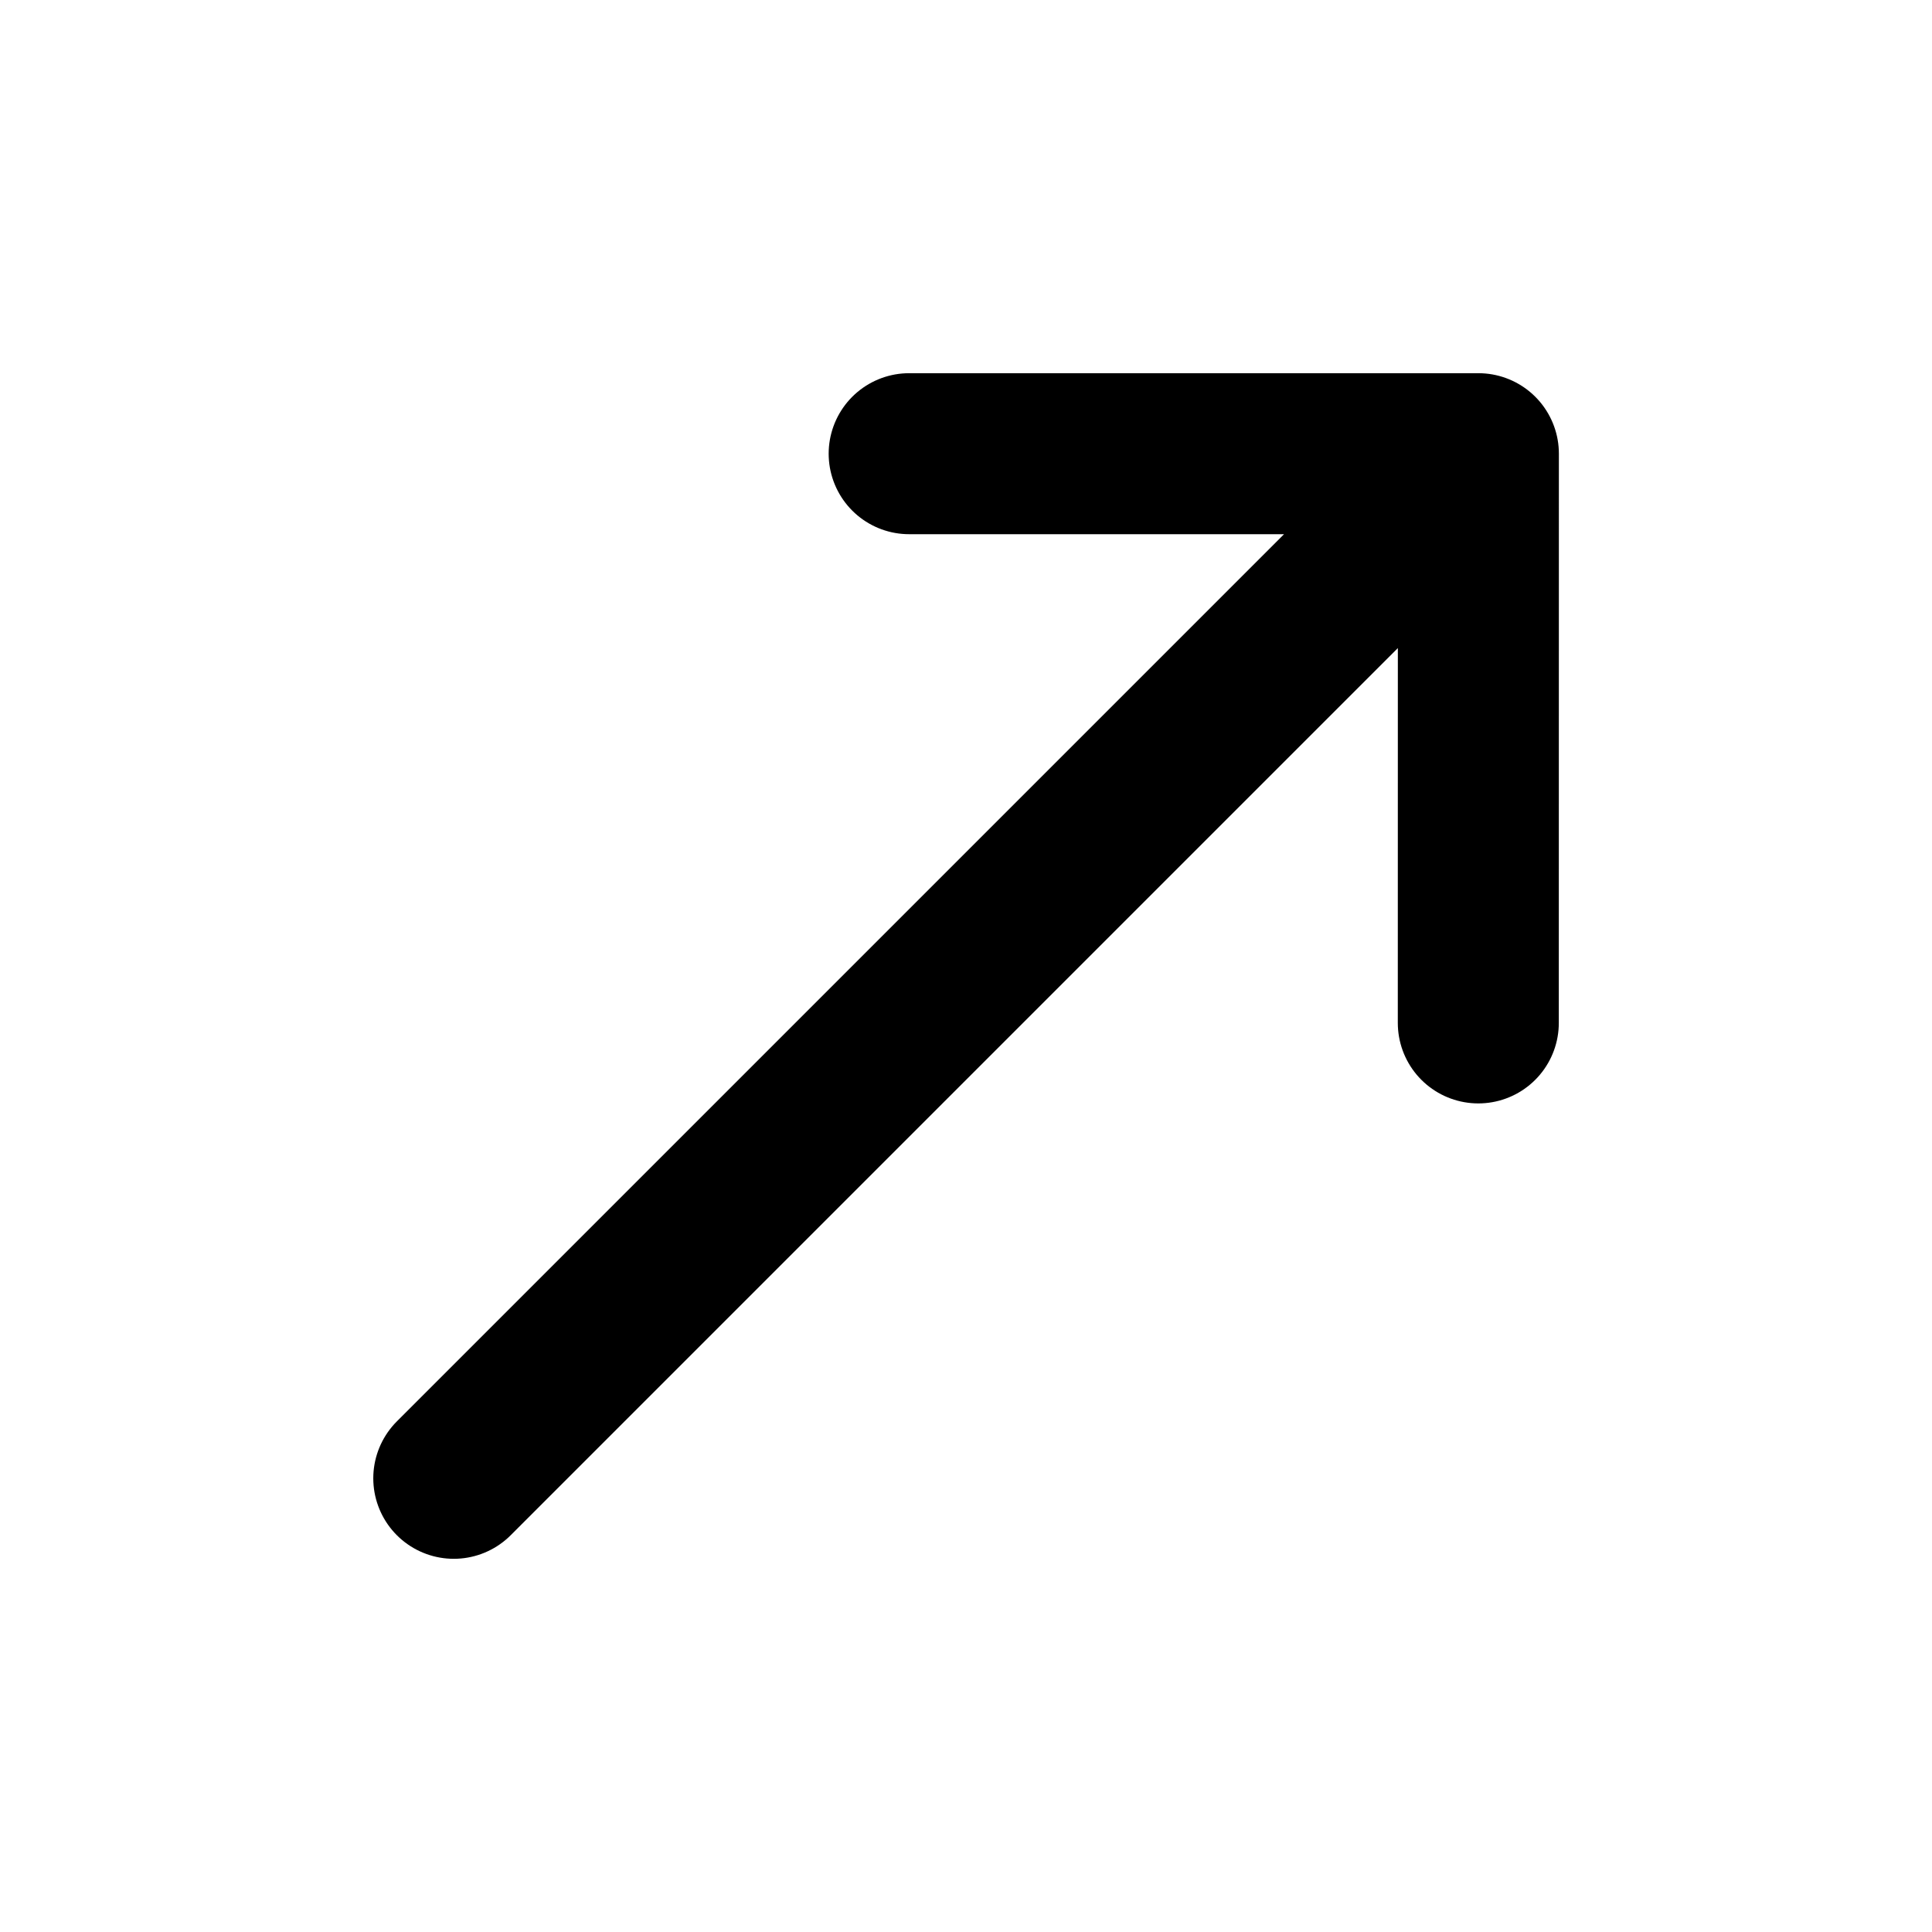
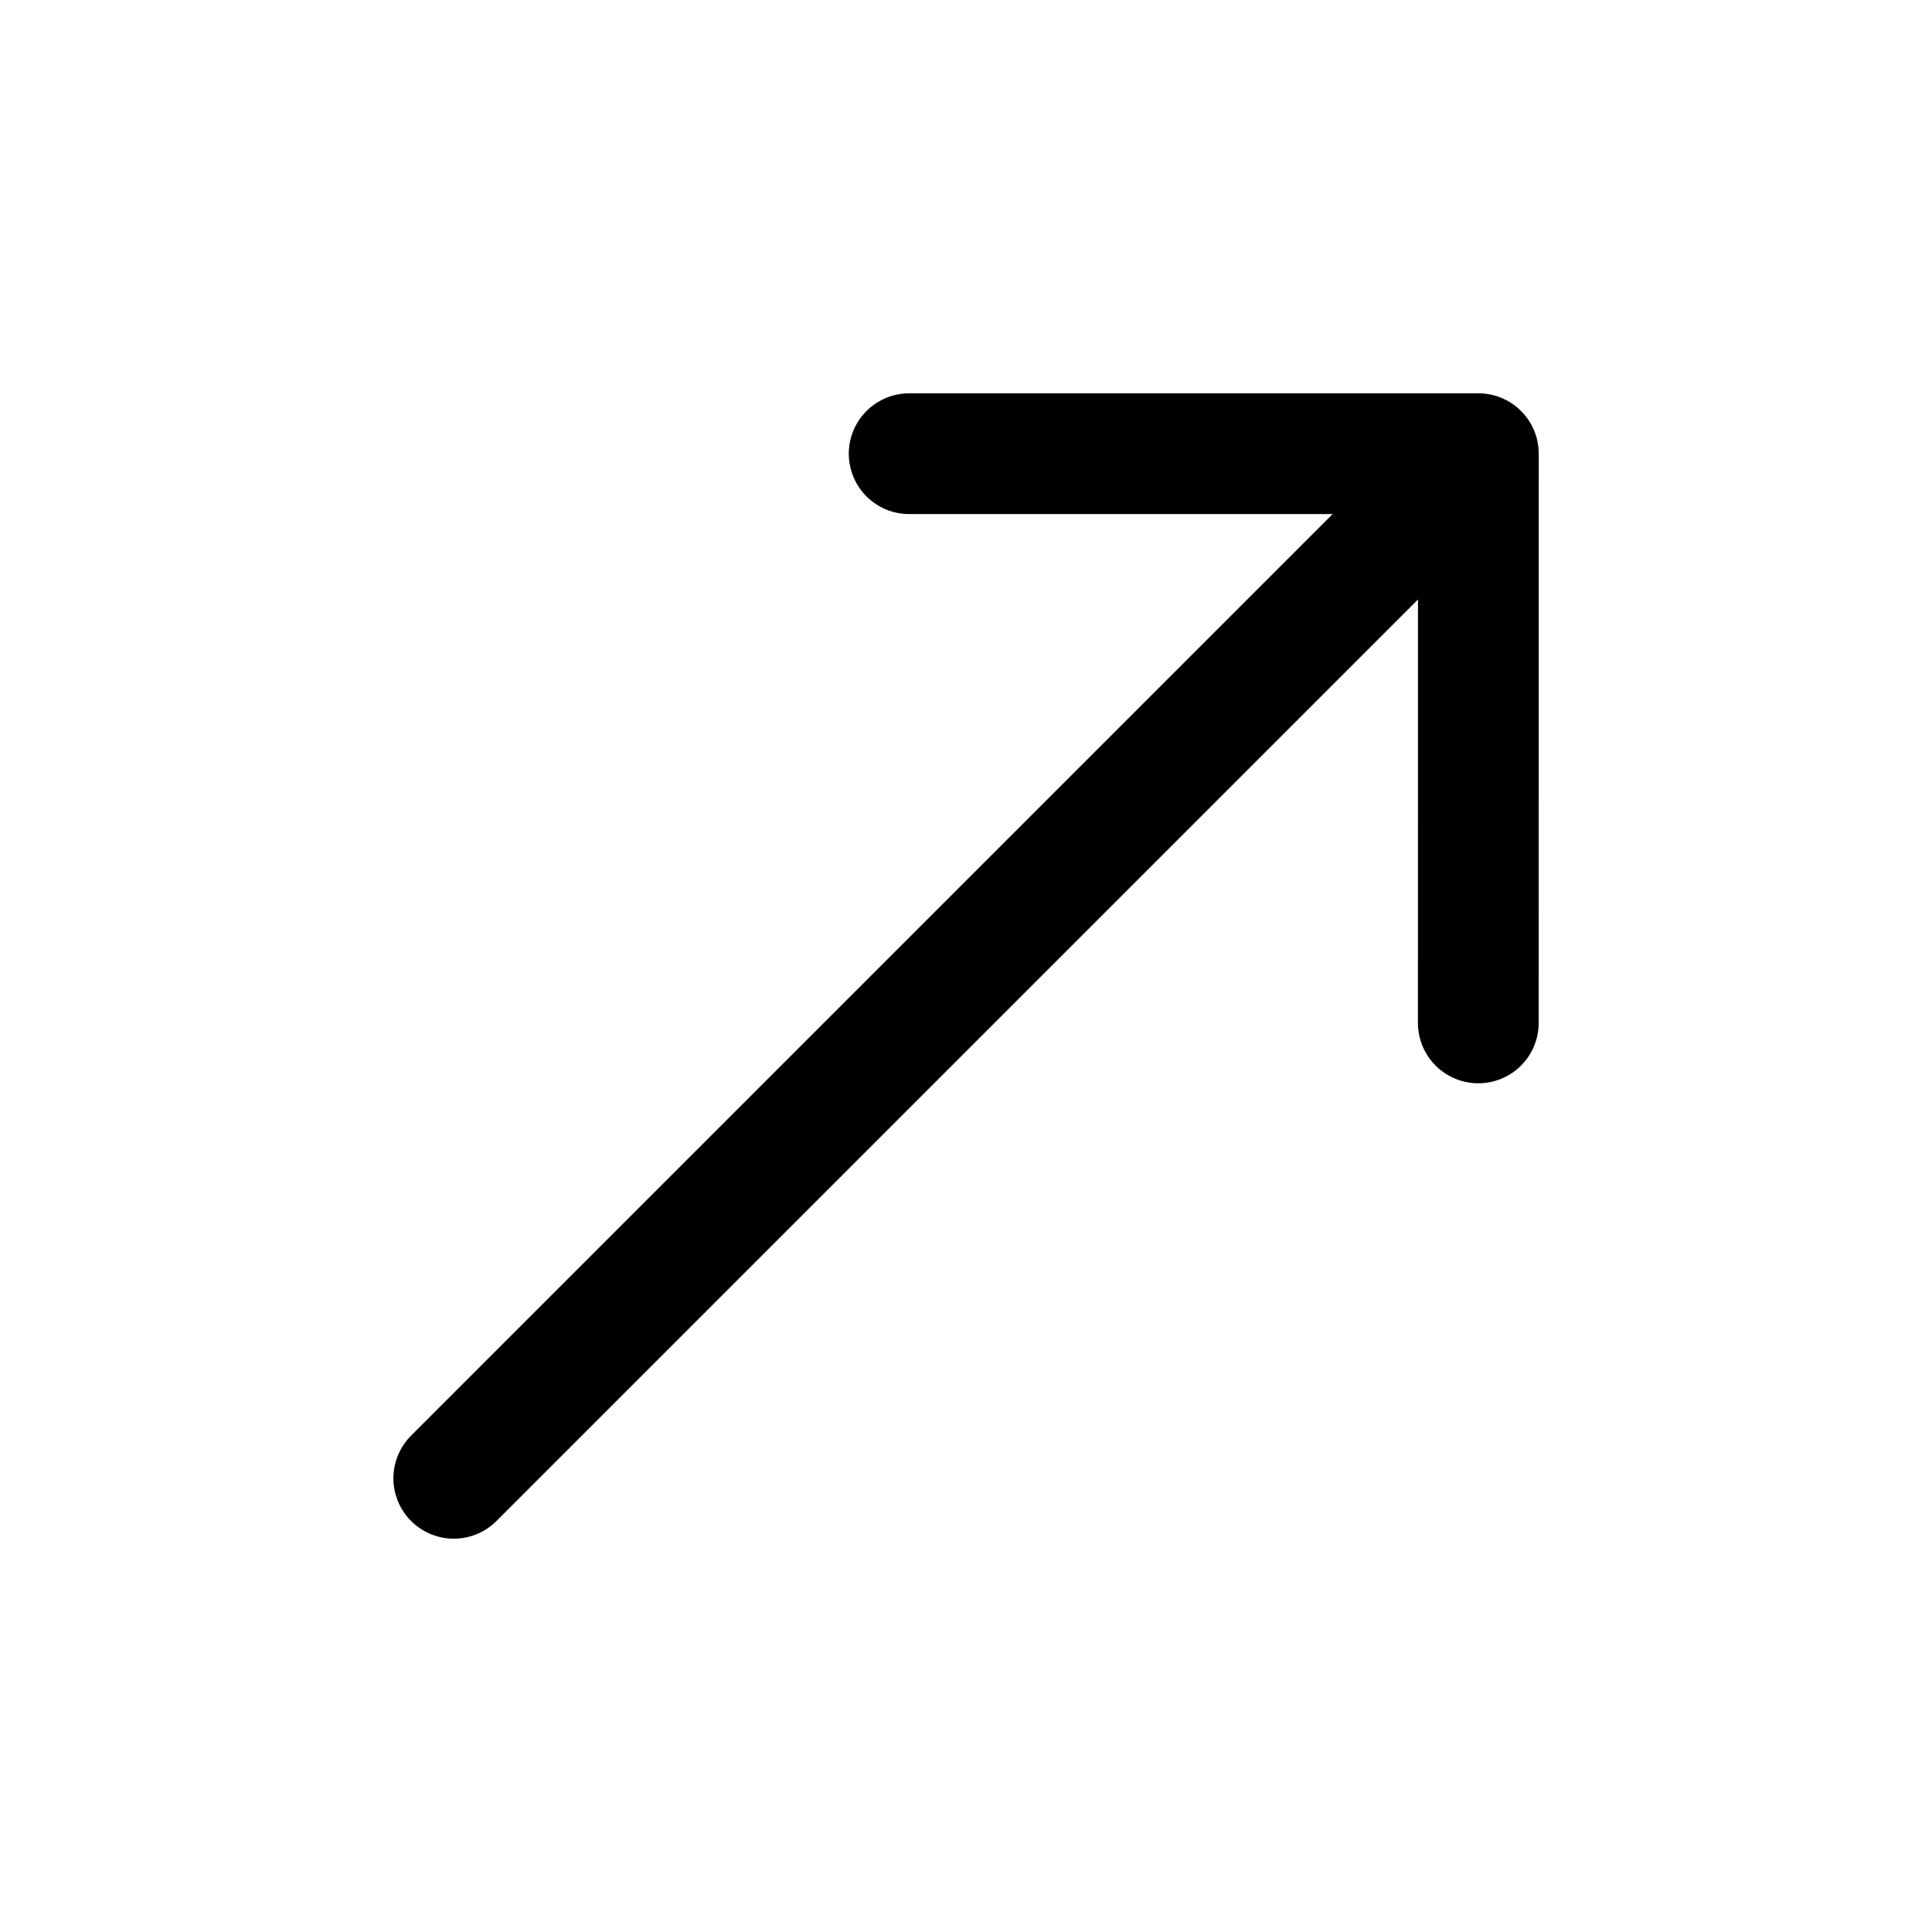
<svg xmlns="http://www.w3.org/2000/svg" width="24" height="24" viewBox="0 0 24 24" fill="none">
-   <path d="M18.365 5.636H11.294M18.365 5.636L18.364 12.707M18.365 5.636L5.637 18.364" stroke="currentColor" stroke-width="2" stroke-linecap="round" stroke-linejoin="round" />
+   <path d="M18.365 5.636H11.294M18.365 5.636L18.364 12.707M18.365 5.636L5.637 18.364" stroke="currentColor" stroke-width="1.5" stroke-linecap="round" stroke-linejoin="round" />
</svg>
